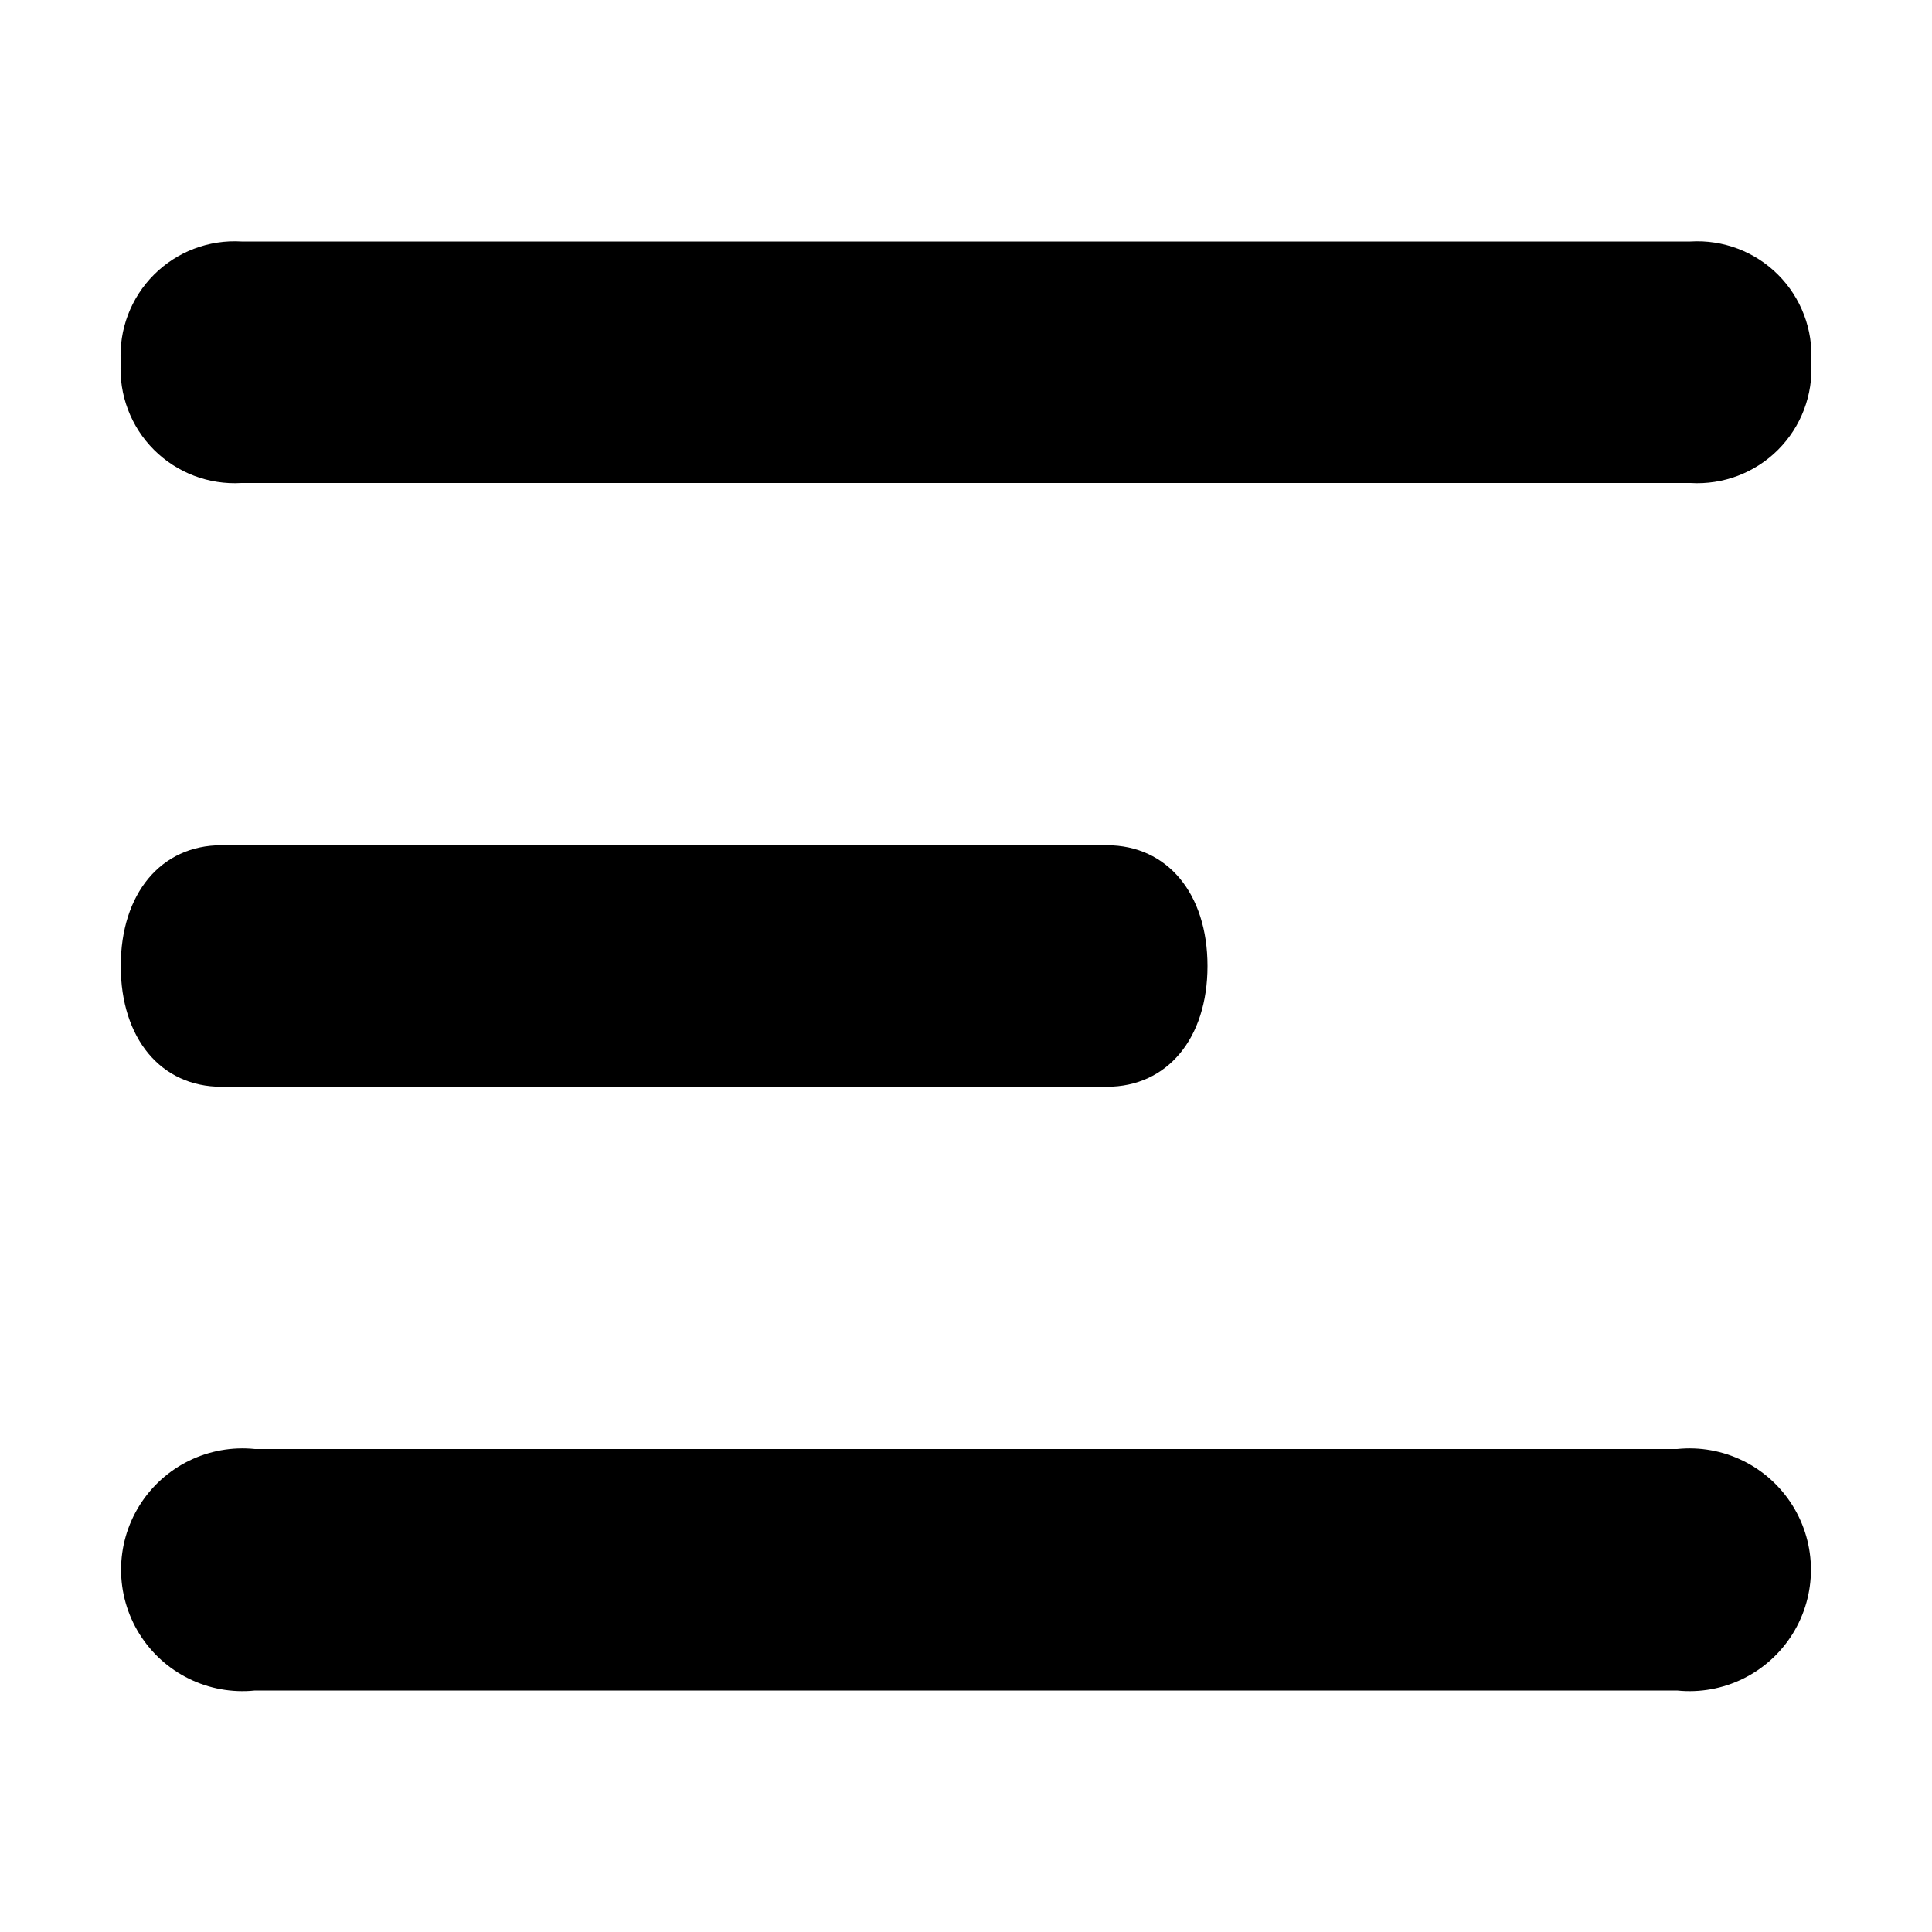
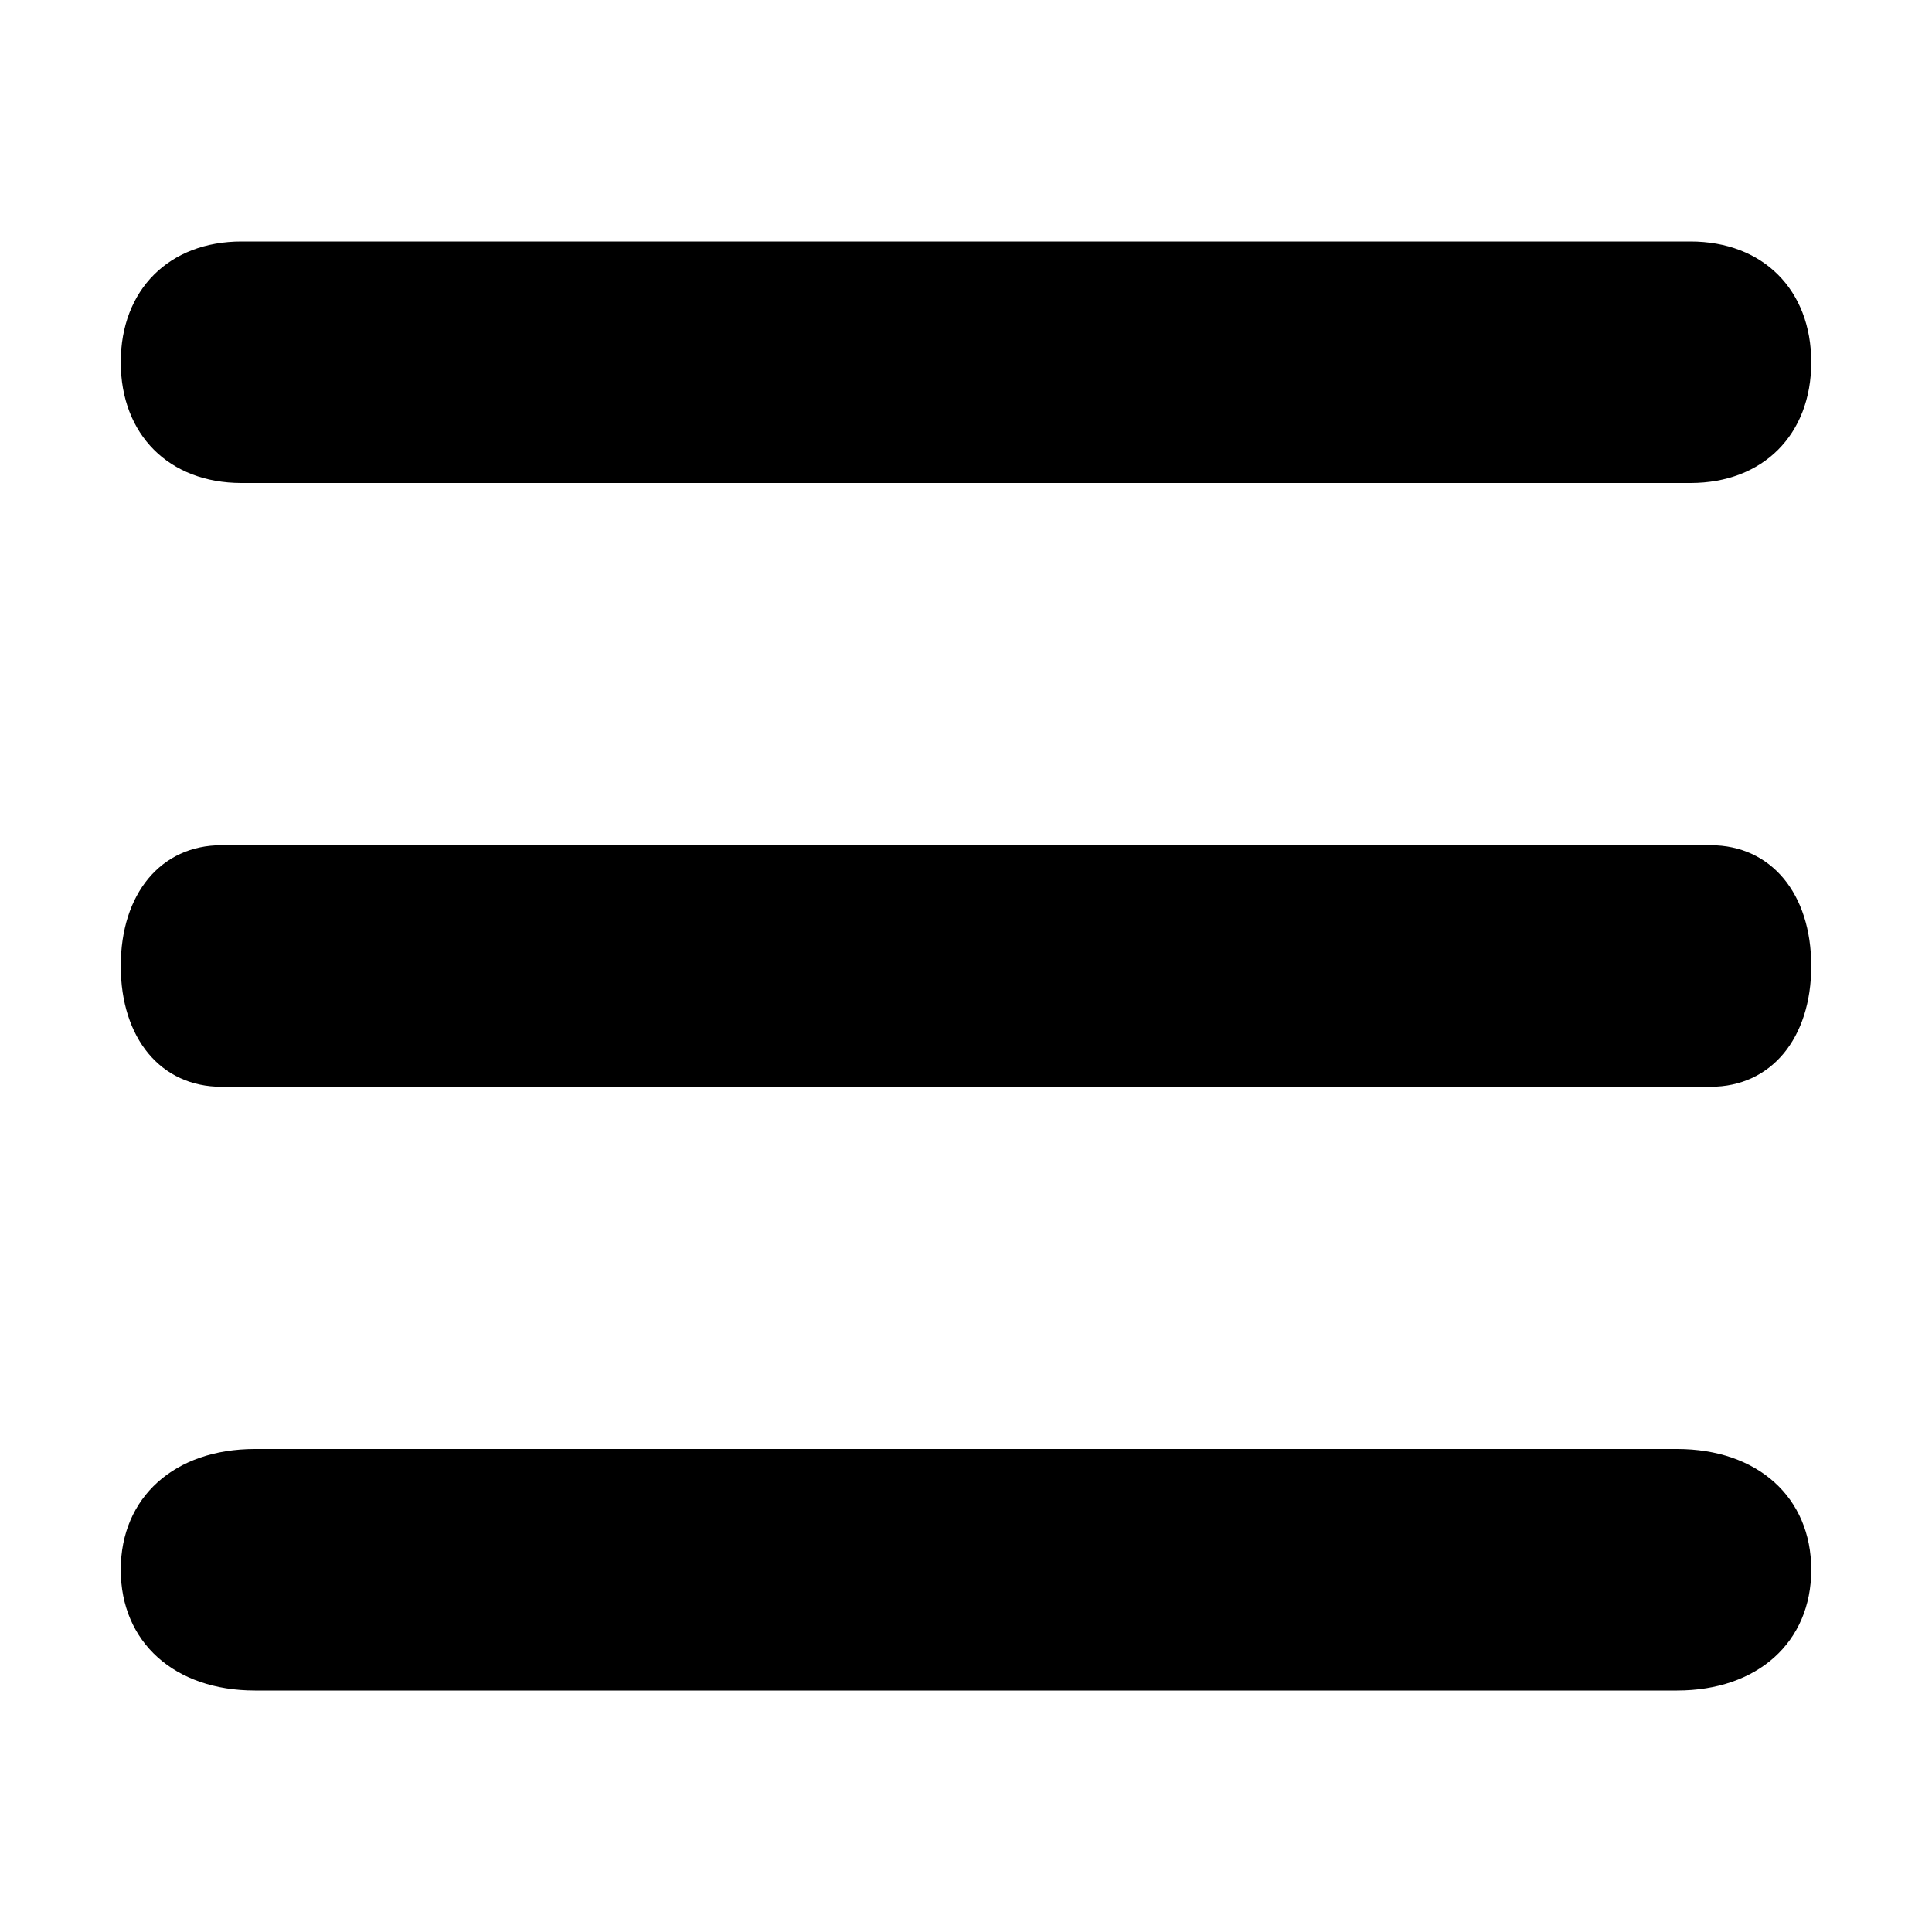
<svg xmlns="http://www.w3.org/2000/svg" viewBox="0 0 24 24">
-   <path d="M21 6H3a1.417 1.417 0 0 1-1.5-1.5A1.417 1.417 0 0 1 3 3h18a1.417 1.417 0 0 1 1.5 1.5A1.417 1.417 0 0 1 21 6zm-6 6c0-.9-.5-1.5-1.25-1.5h-11c-.75 0-1.25.6-1.25 1.5s.5 1.5 1.25 1.5h11c.75 0 1.25-.6 1.25-1.5zm5.833 6a1.508 1.508 0 1 1 0 3H3.167a1.508 1.508 0 1 1 0-3z" />
+   <path d="M21 6H3c-.9 0-1.5-.6-1.5-1.5S2.1 3 3 3h18c.9 0 1.5.6 1.5 1.5S21.9 6 21 6zm1.5 6c0 .9-.5 1.5-1.25 1.5H2.75C2 13.5 1.5 12.9 1.5 12s.5-1.5 1.25-1.5h18.5c.75 0 1.25.6 1.25 1.5zm-1.667 6c1 0 1.667.6 1.667 1.5s-.667 1.5-1.667 1.5H3.167c-1 0-1.667-.6-1.667-1.5S2.167 18 3.167 18h17.666z" />
</svg>
